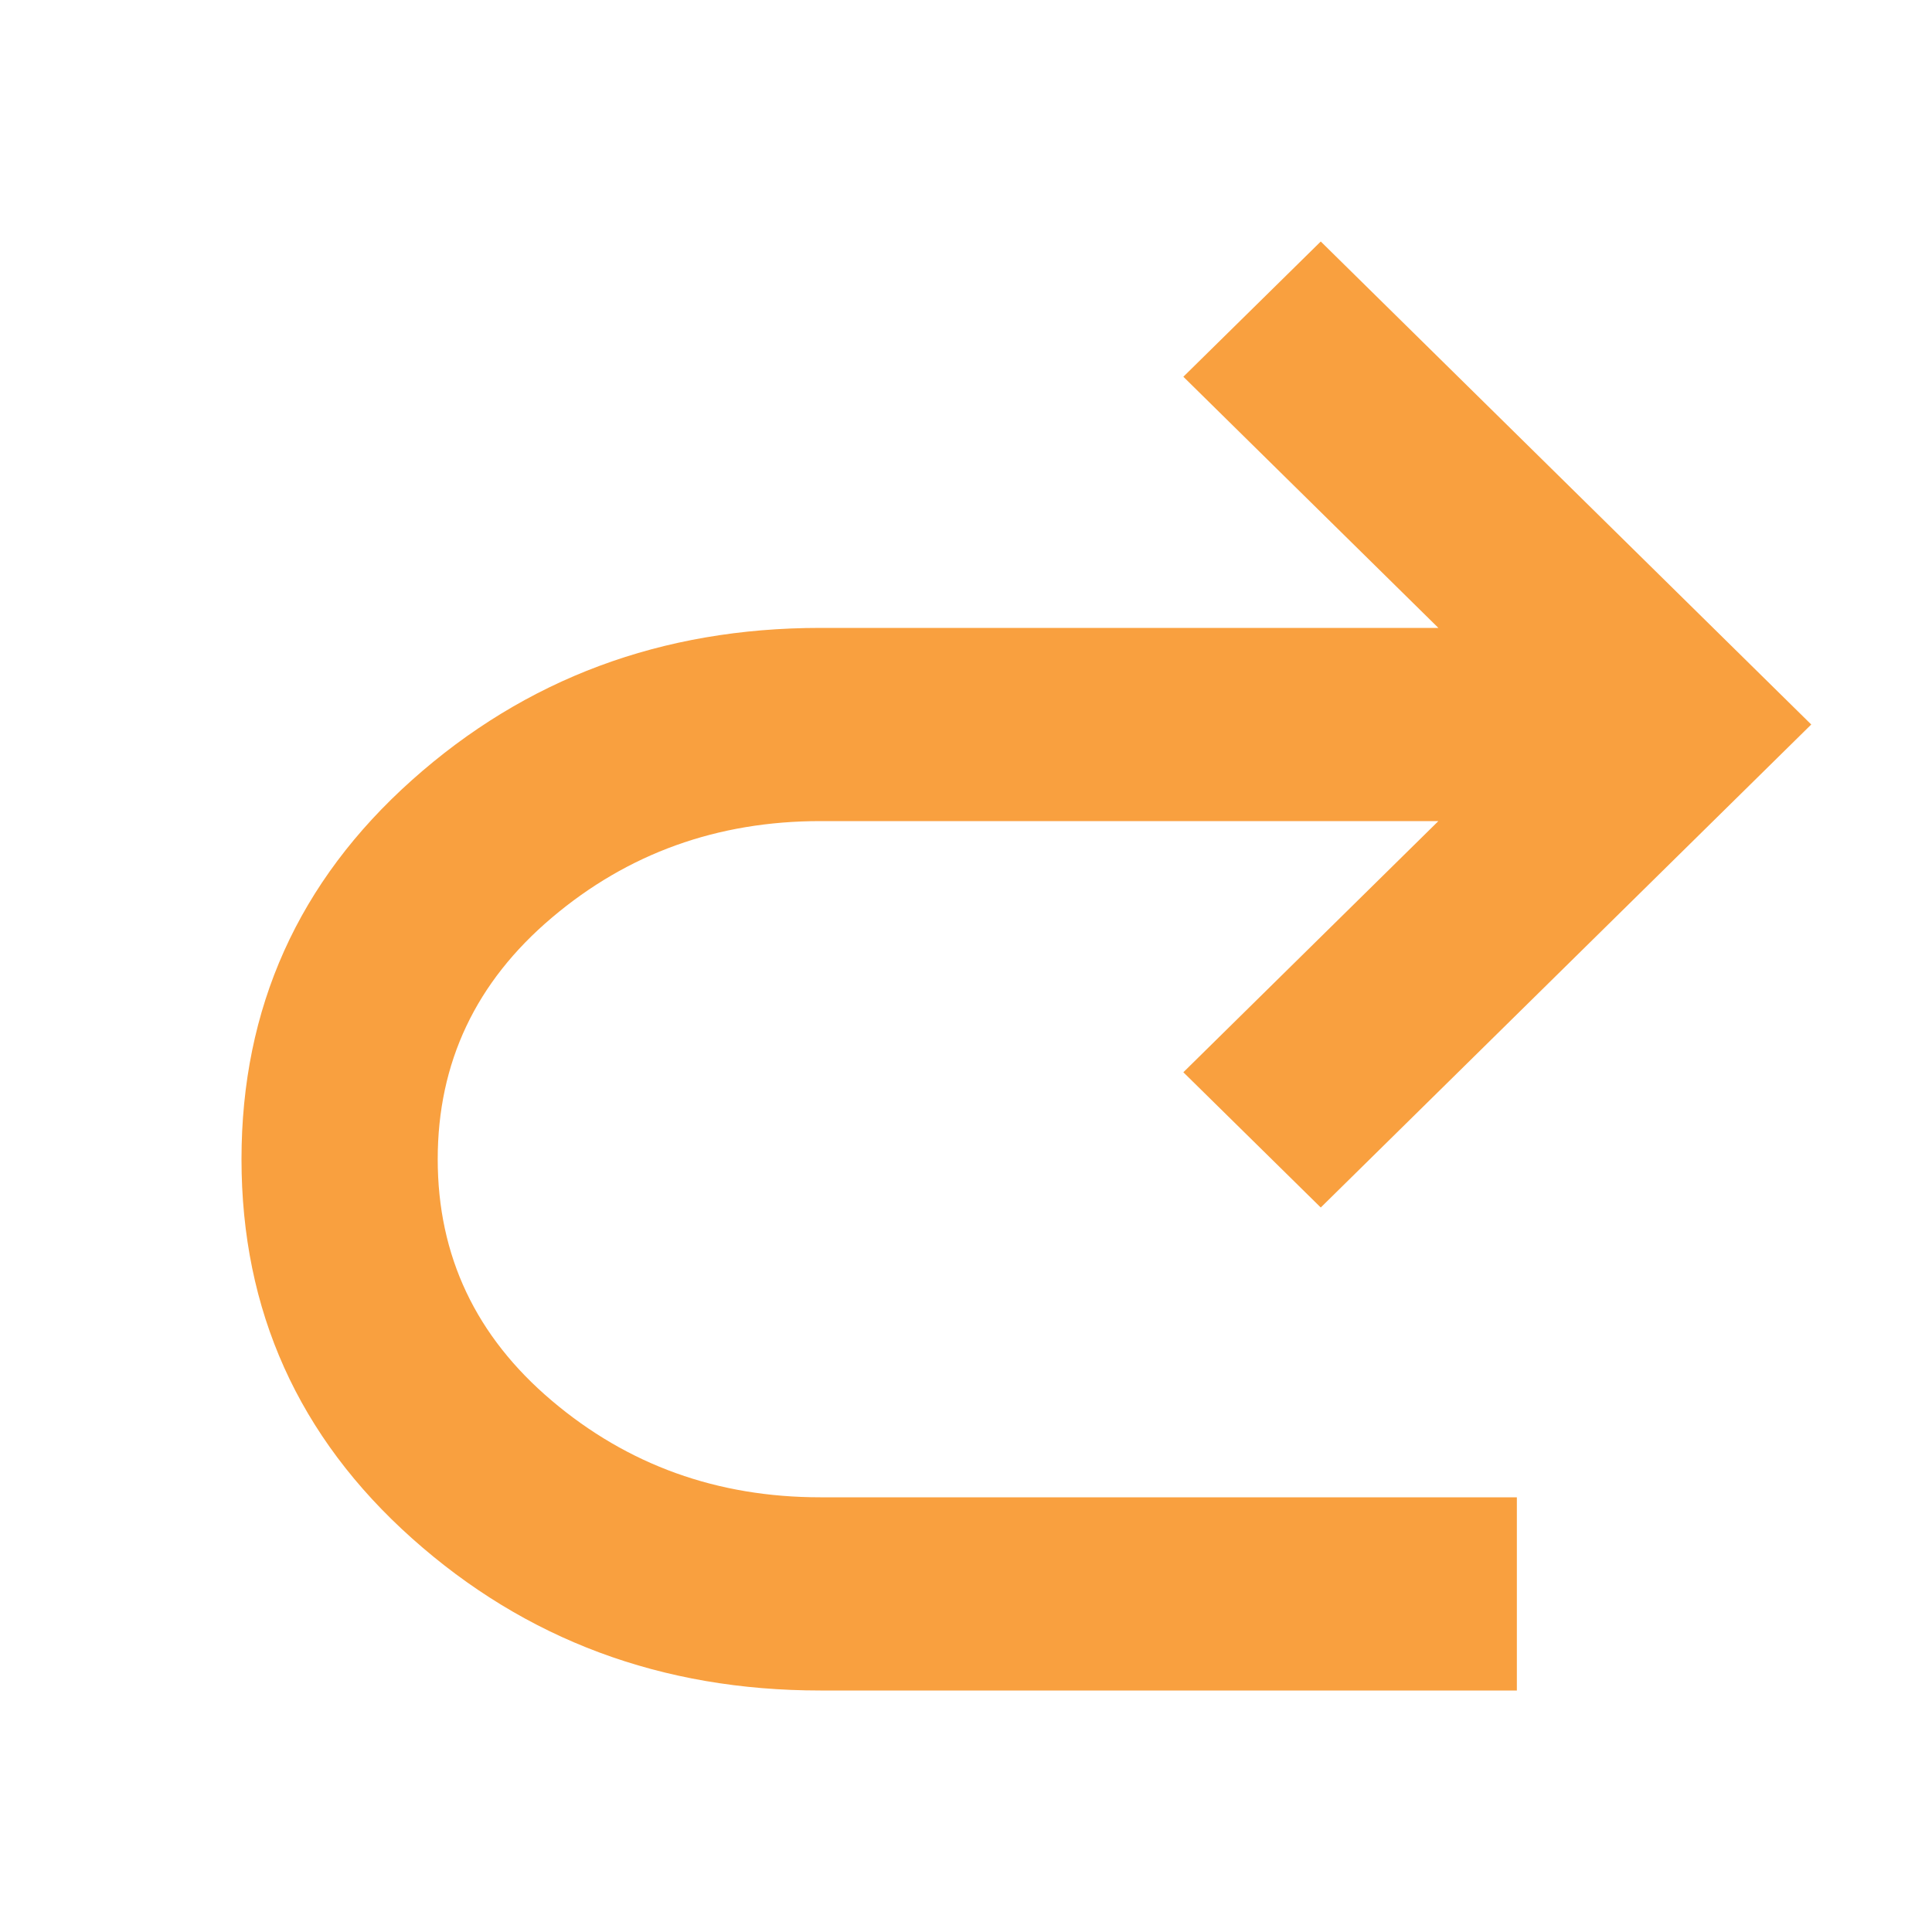
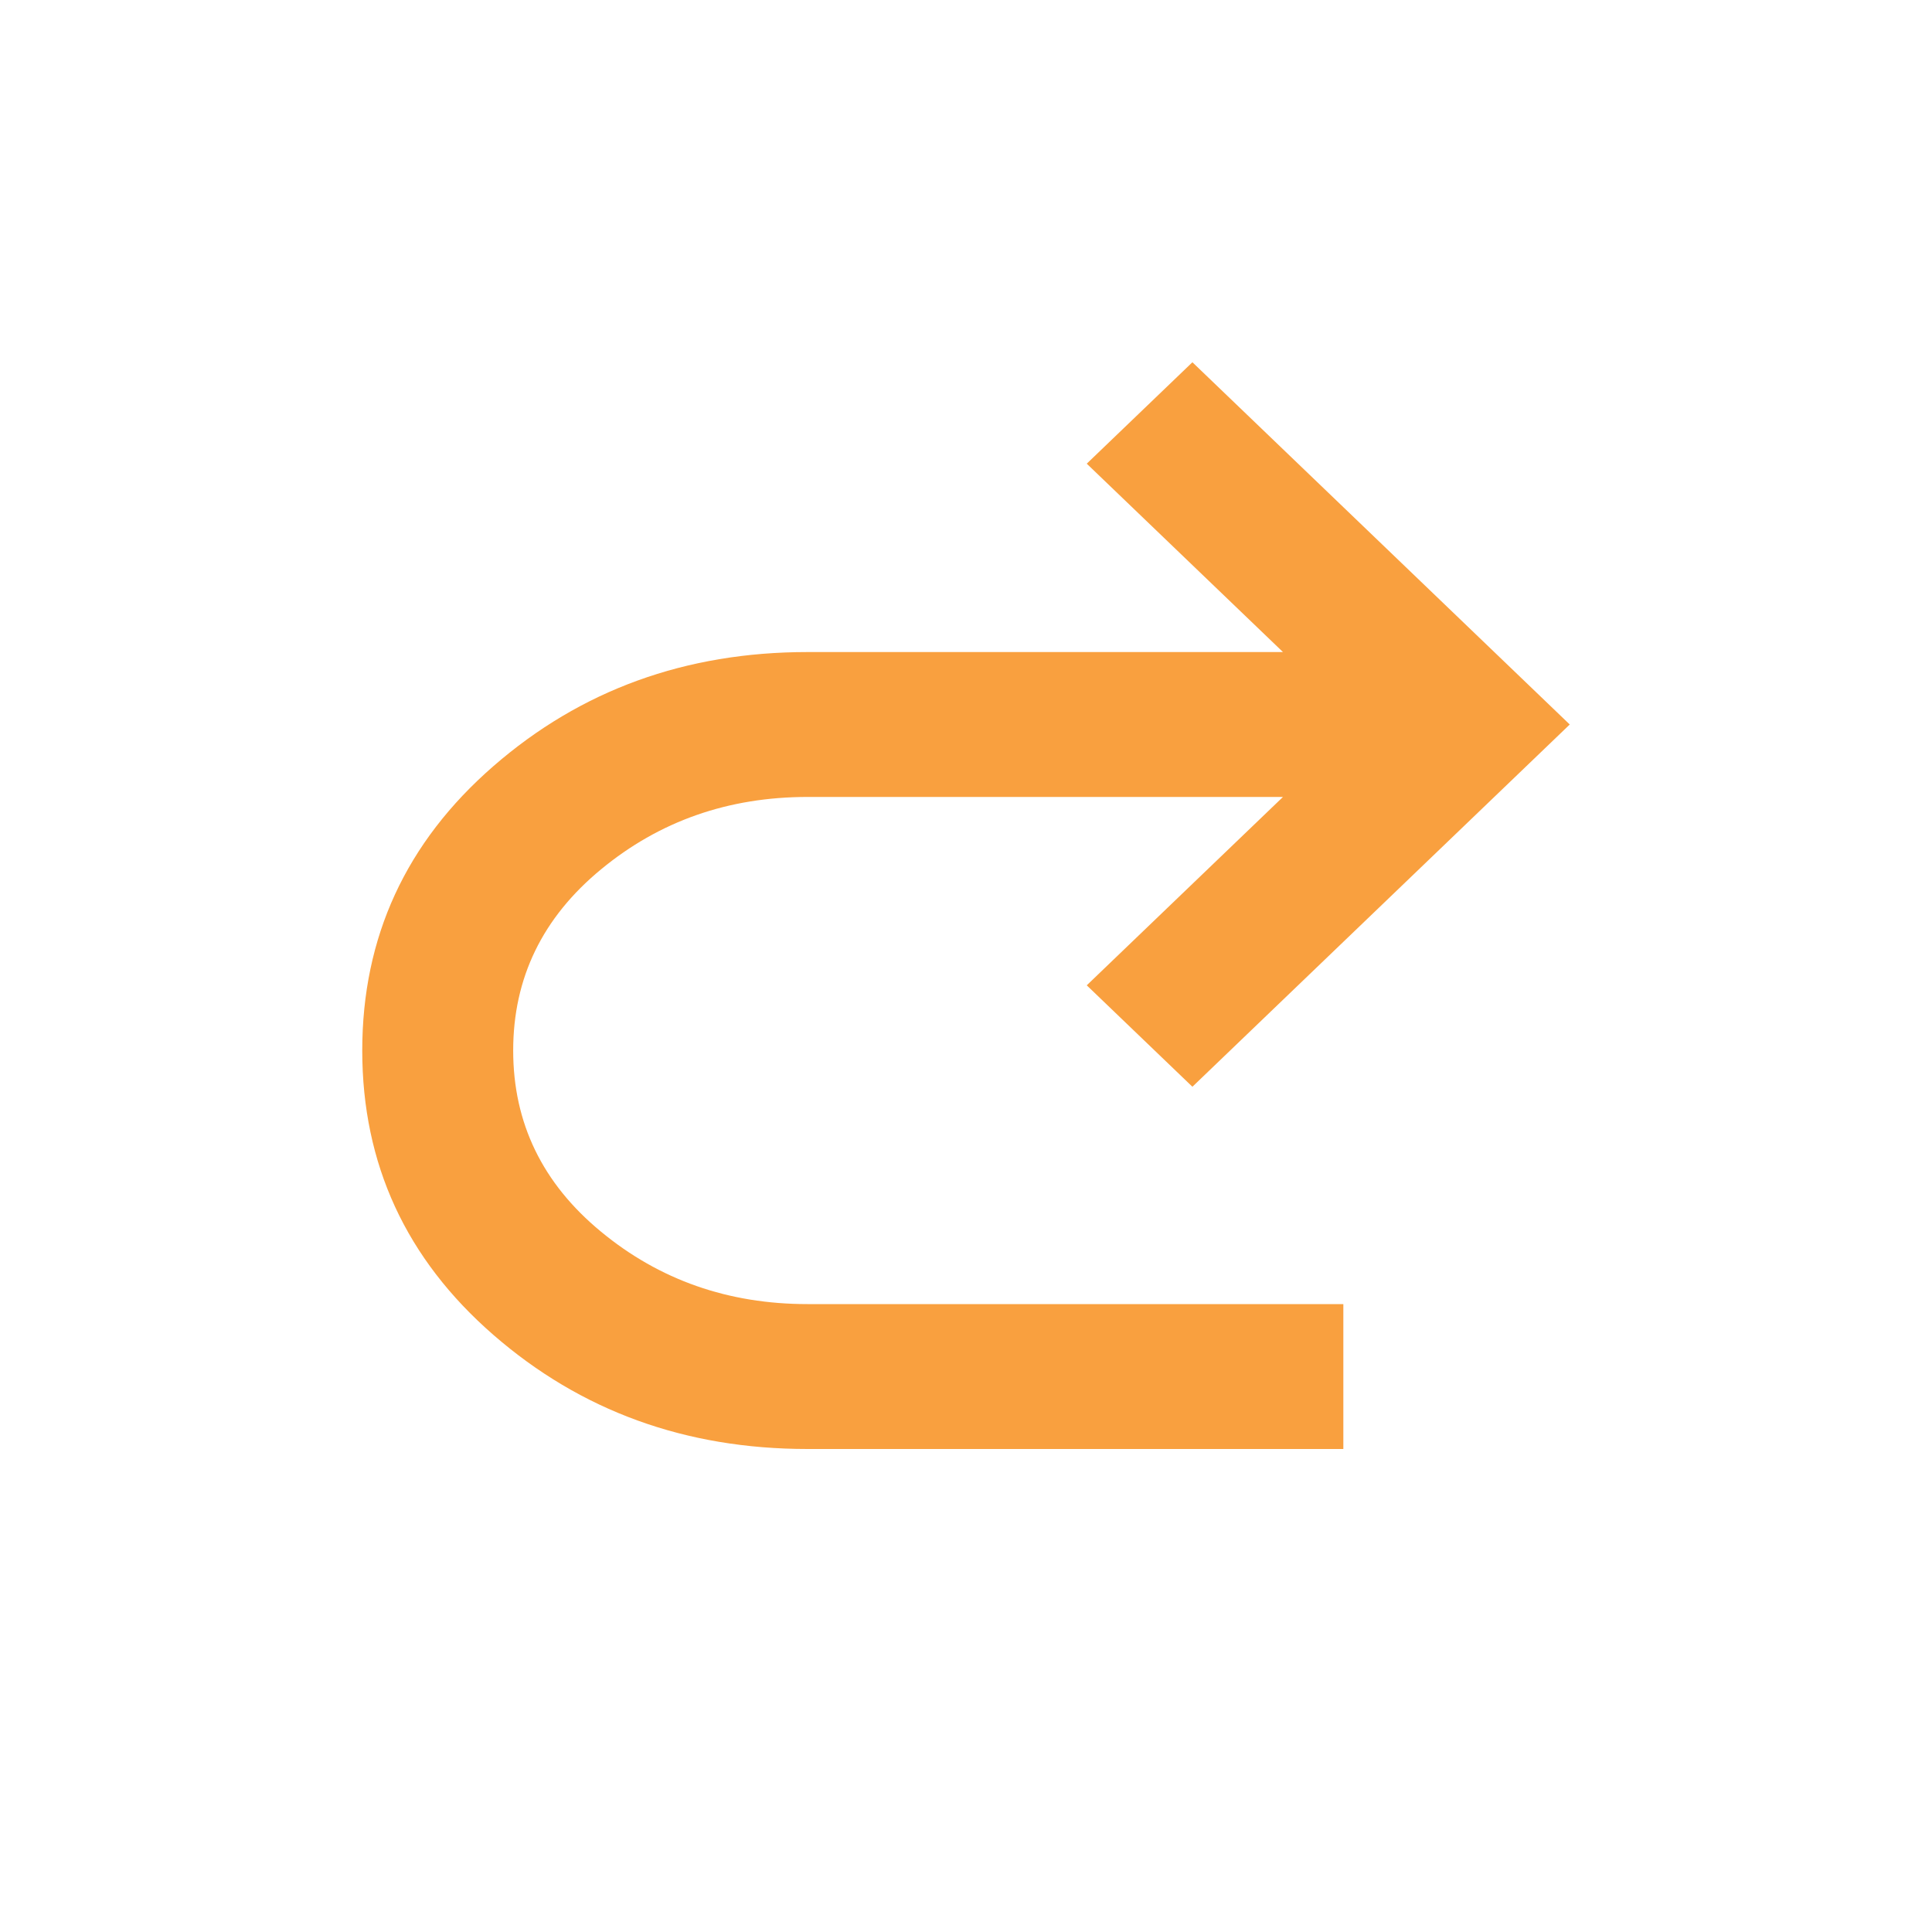
<svg xmlns="http://www.w3.org/2000/svg" width="16" height="16" viewBox="0 0 16 16" fill="none">
-   <path d="M6.794 14C5.48 14 4.353 13.58 3.412 12.74C2.471 11.9 2 10.853 2 9.6C2 8.347 2.471 7.3 3.412 6.46C4.353 5.62 5.48 5.2 6.794 5.2H11.912L9.8 3.12L10.938 2L15 6L10.938 10L9.8 8.88L11.912 6.8H6.794C5.941 6.8 5.199 7.067 4.57 7.6C3.94 8.133 3.625 8.8 3.625 9.6C3.625 10.4 3.94 11.067 4.57 11.6C5.199 12.133 5.941 12.4 6.794 12.4H12.562V14H6.794Z" fill="#F9A03F" />
+   <path d="M6.688 12C5.677 12 4.81 11.685 4.086 11.055C3.362 10.425 3 9.64 3 8.7C3 7.76 3.362 6.975 4.086 6.345C4.81 5.715 5.677 5.4 6.688 5.4H10.625L9 3.84L9.875 3L13 6L9.875 9L9 8.16L10.625 6.6H6.688C6.031 6.6 5.461 6.8 4.977 7.2C4.492 7.6 4.25 8.1 4.25 8.7C4.25 9.3 4.492 9.8 4.977 10.2C5.461 10.6 6.031 10.8 6.688 10.8H11.125V12H6.688Z" fill="#F9A03F" />
</svg>
